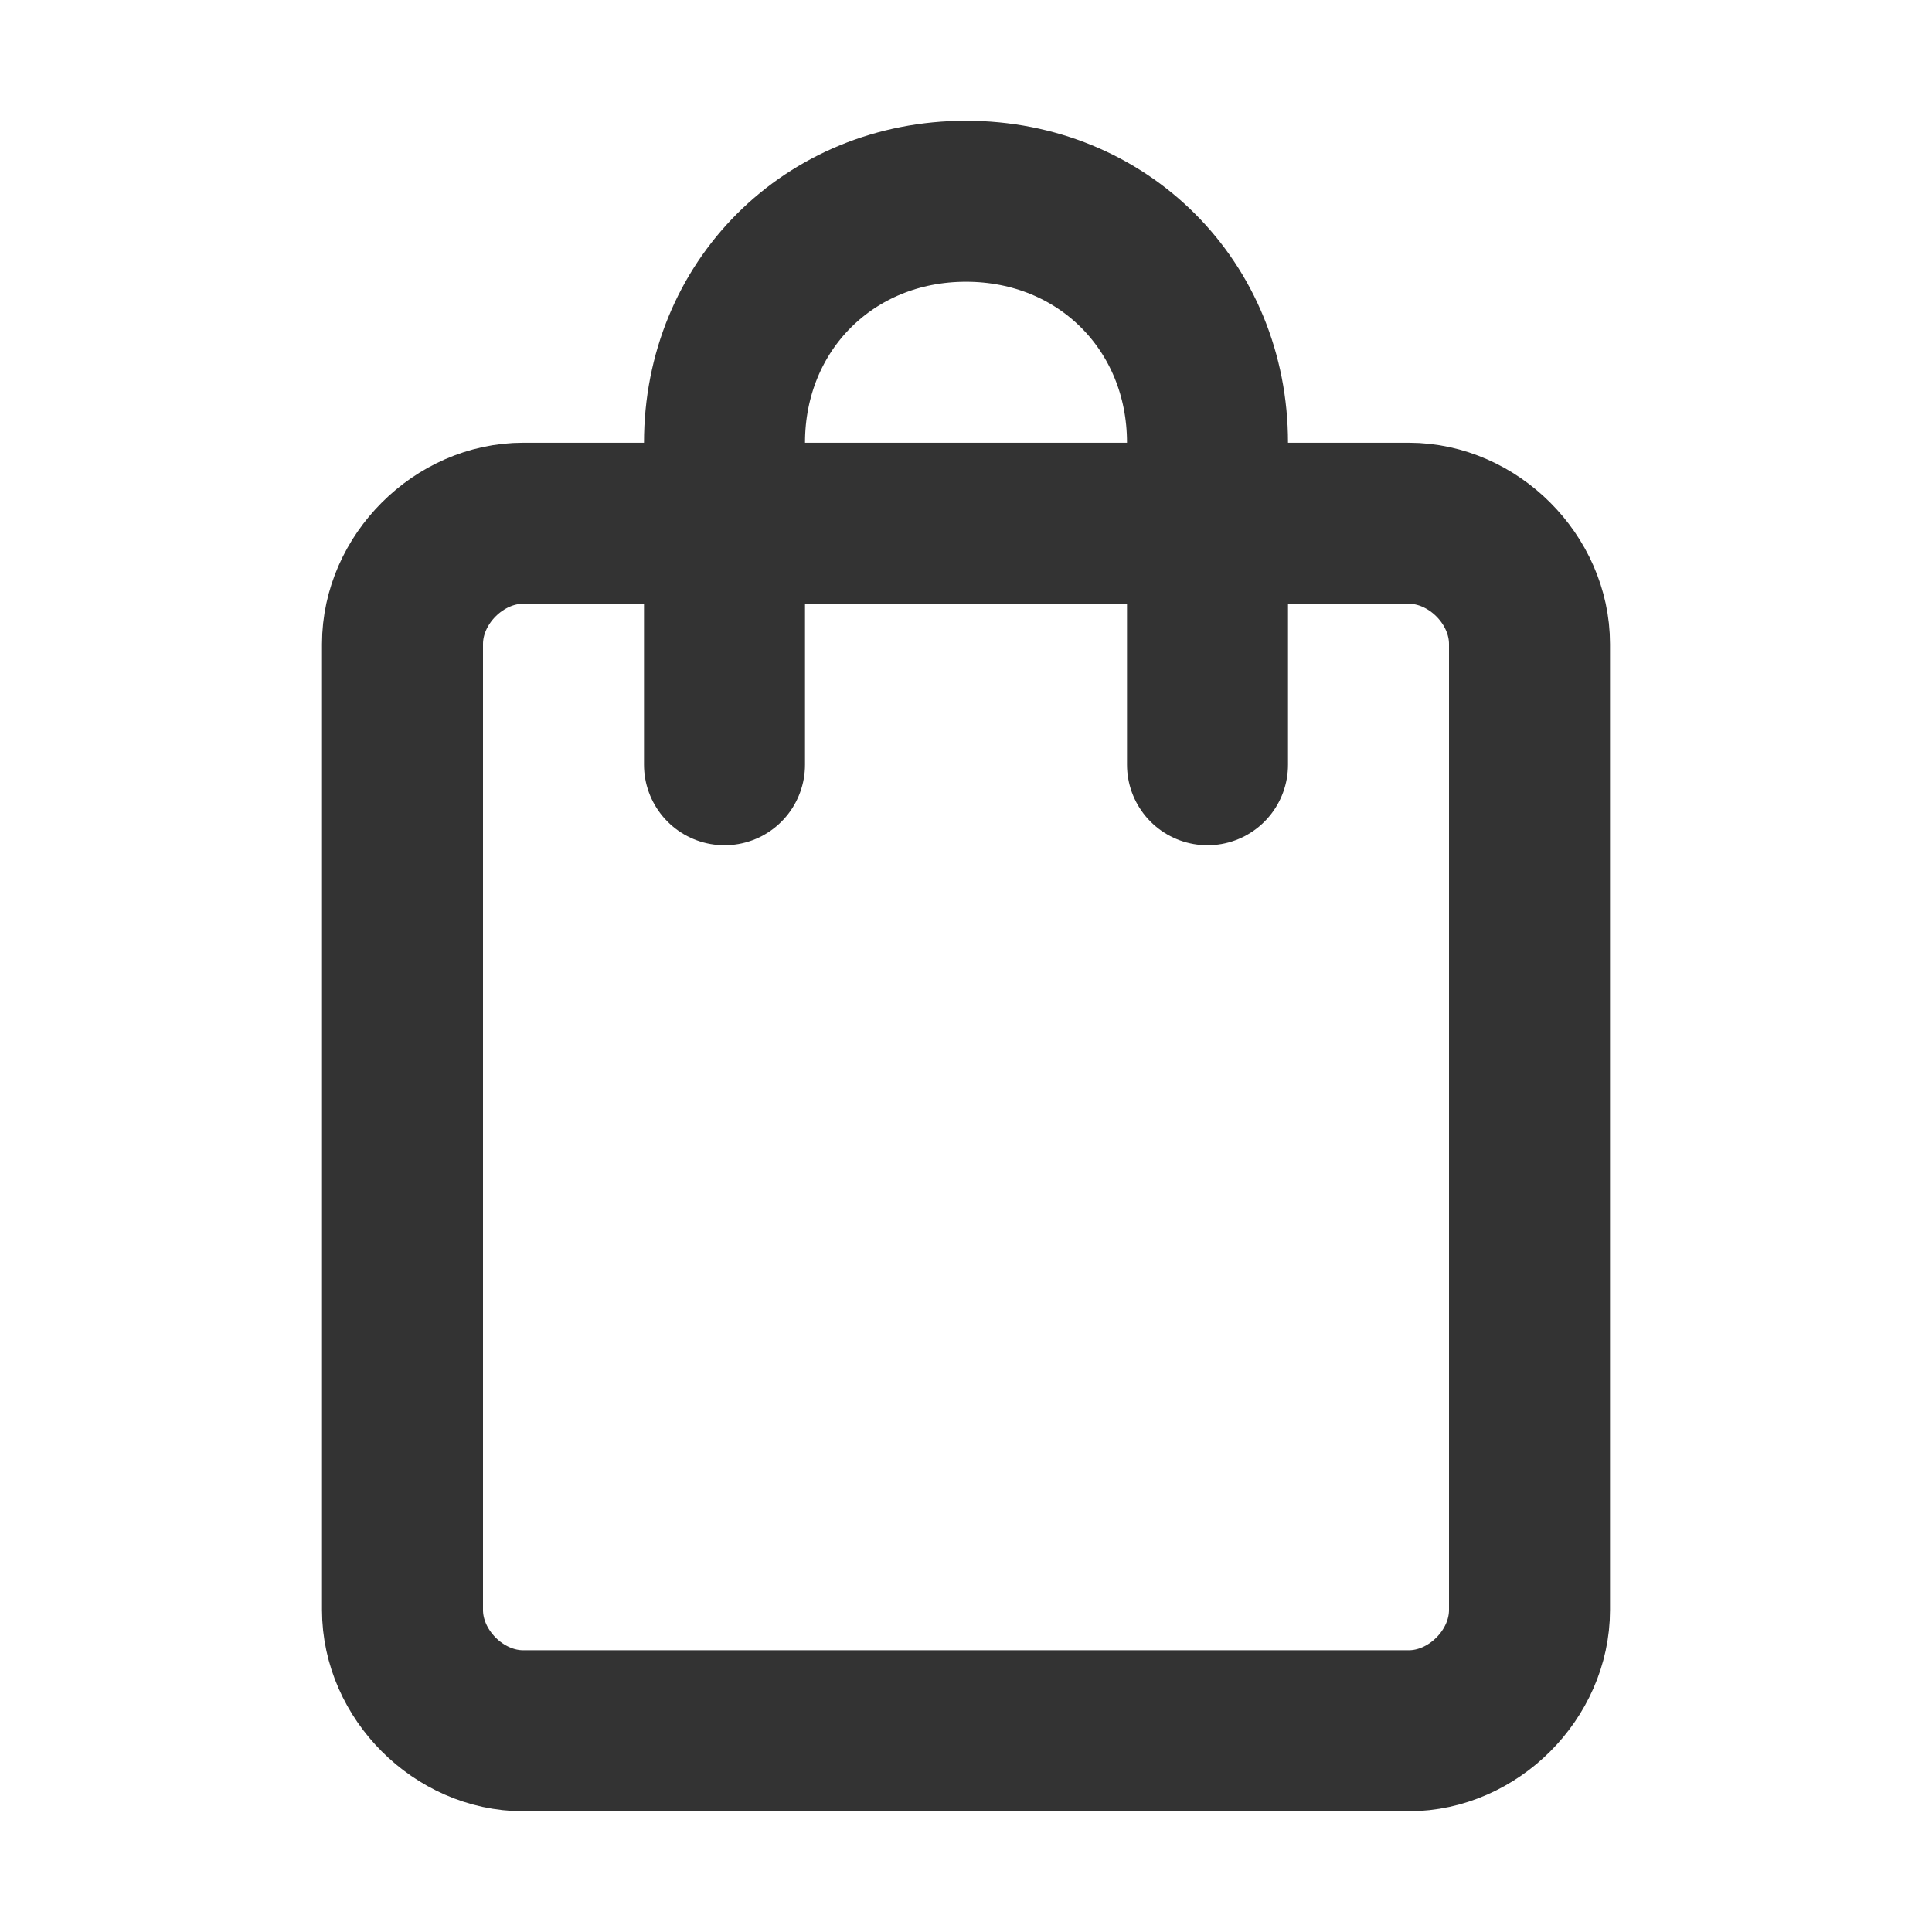
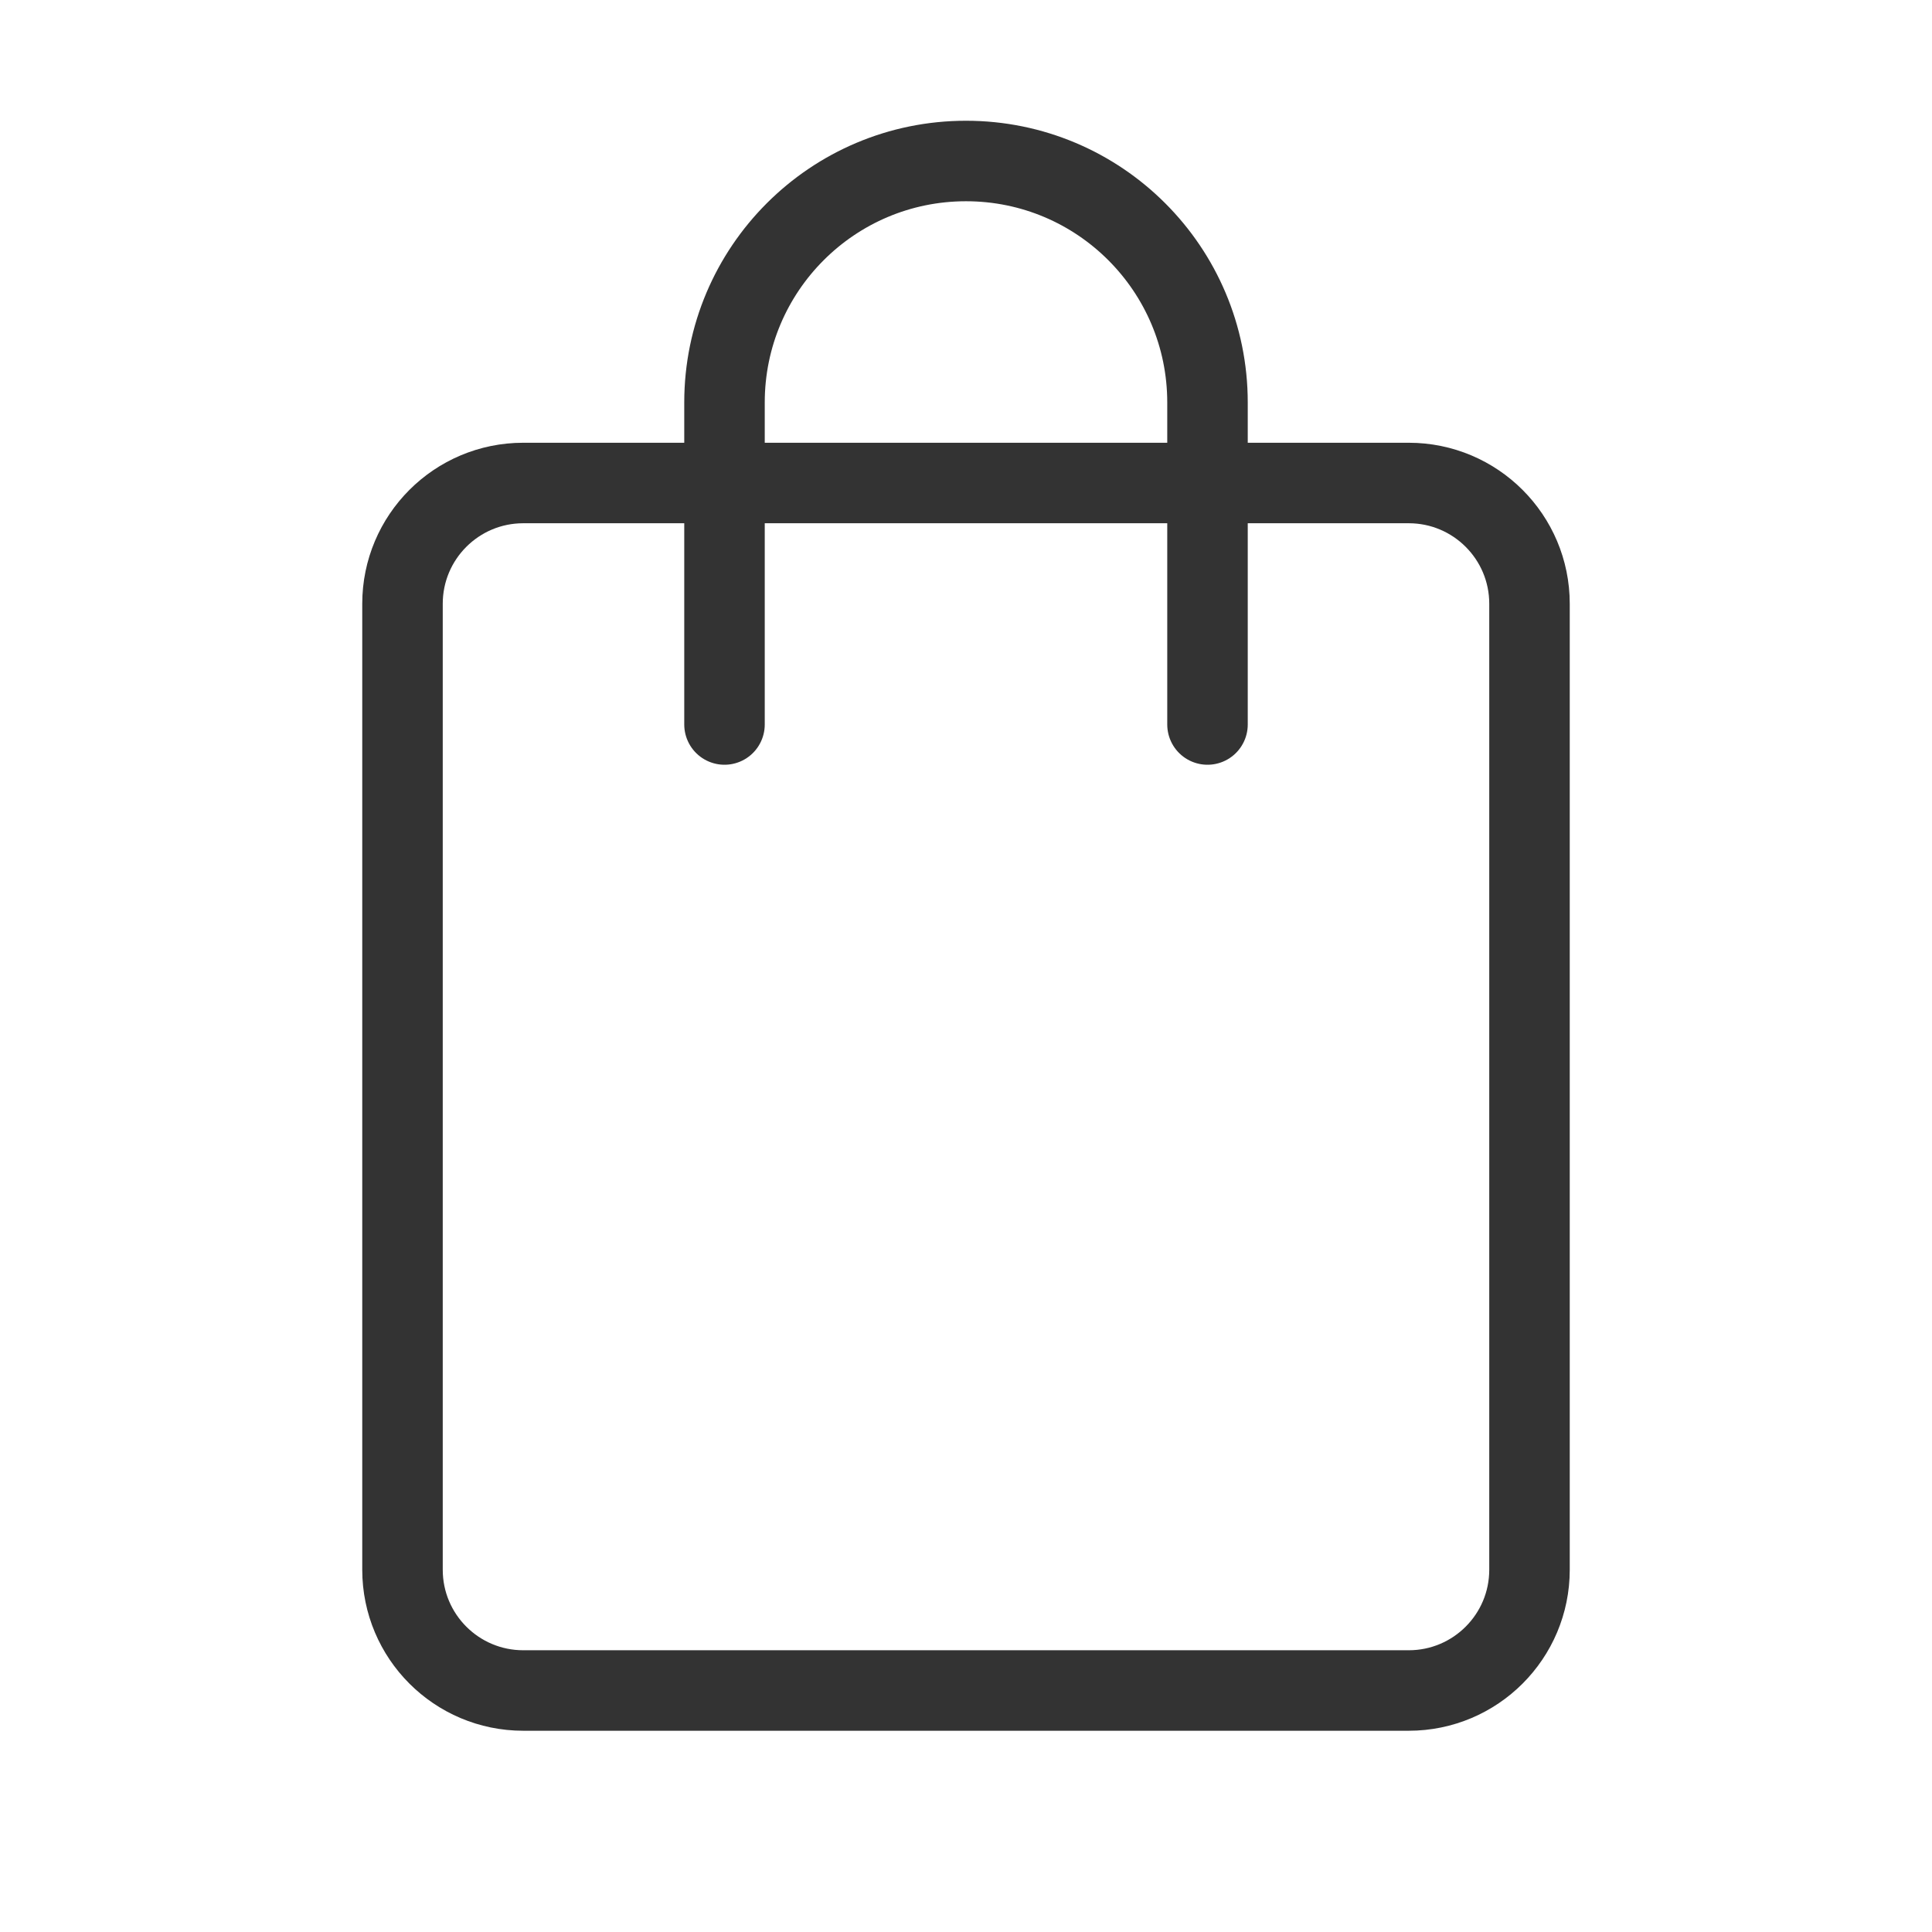
- <svg xmlns="http://www.w3.org/2000/svg" version="1.1" id="Layer_1" x="0px" y="0px" viewBox="0 0 24 24" style="enable-background:new 0 0 24 24;" xml:space="preserve">
-   <style type="text/css">
- 	.st0{fill:none;stroke:#333333;stroke-width:2;stroke-linejoin:round;stroke-miterlimit:2;}
- 	.st1{fill:none;stroke:#333333;stroke-width:2;stroke-linecap:round;stroke-linejoin:round;stroke-miterlimit:2;}
- </style>
-   <g>
-     <path class="st0" d="M6.5,6.5h11C18.3,6.5,19,7.2,19,8v12c0,0.8-0.7,1.5-1.5,1.5h-11C5.7,21.5,5,20.8,5,20V8C5,7.2,5.7,6.5,6.5,6.5   z" />
-     <path class="st1" d="M15,9.5v-4c0-1.7-1.3-3-3-3l0,0c-1.7,0-3,1.3-3,3v4" />
-   </g>
+ <svg xmlns="http://www.w3.org/2000/svg" width="24" height="24" viewBox="0 0 48 48" fill="none">
+   <rect x="10" y="12" width="28" height="30" rx="3" fill="none" stroke="#333" stroke-width="2" stroke-linejoin="round" />
+   <path d="M30 18V10C30 6.686 27.314 4 24 4V4C20.686 4 18 6.686 18 10V18" stroke="#333" stroke-width="2" stroke-linecap="round" stroke-linejoin="round" />
</svg>
